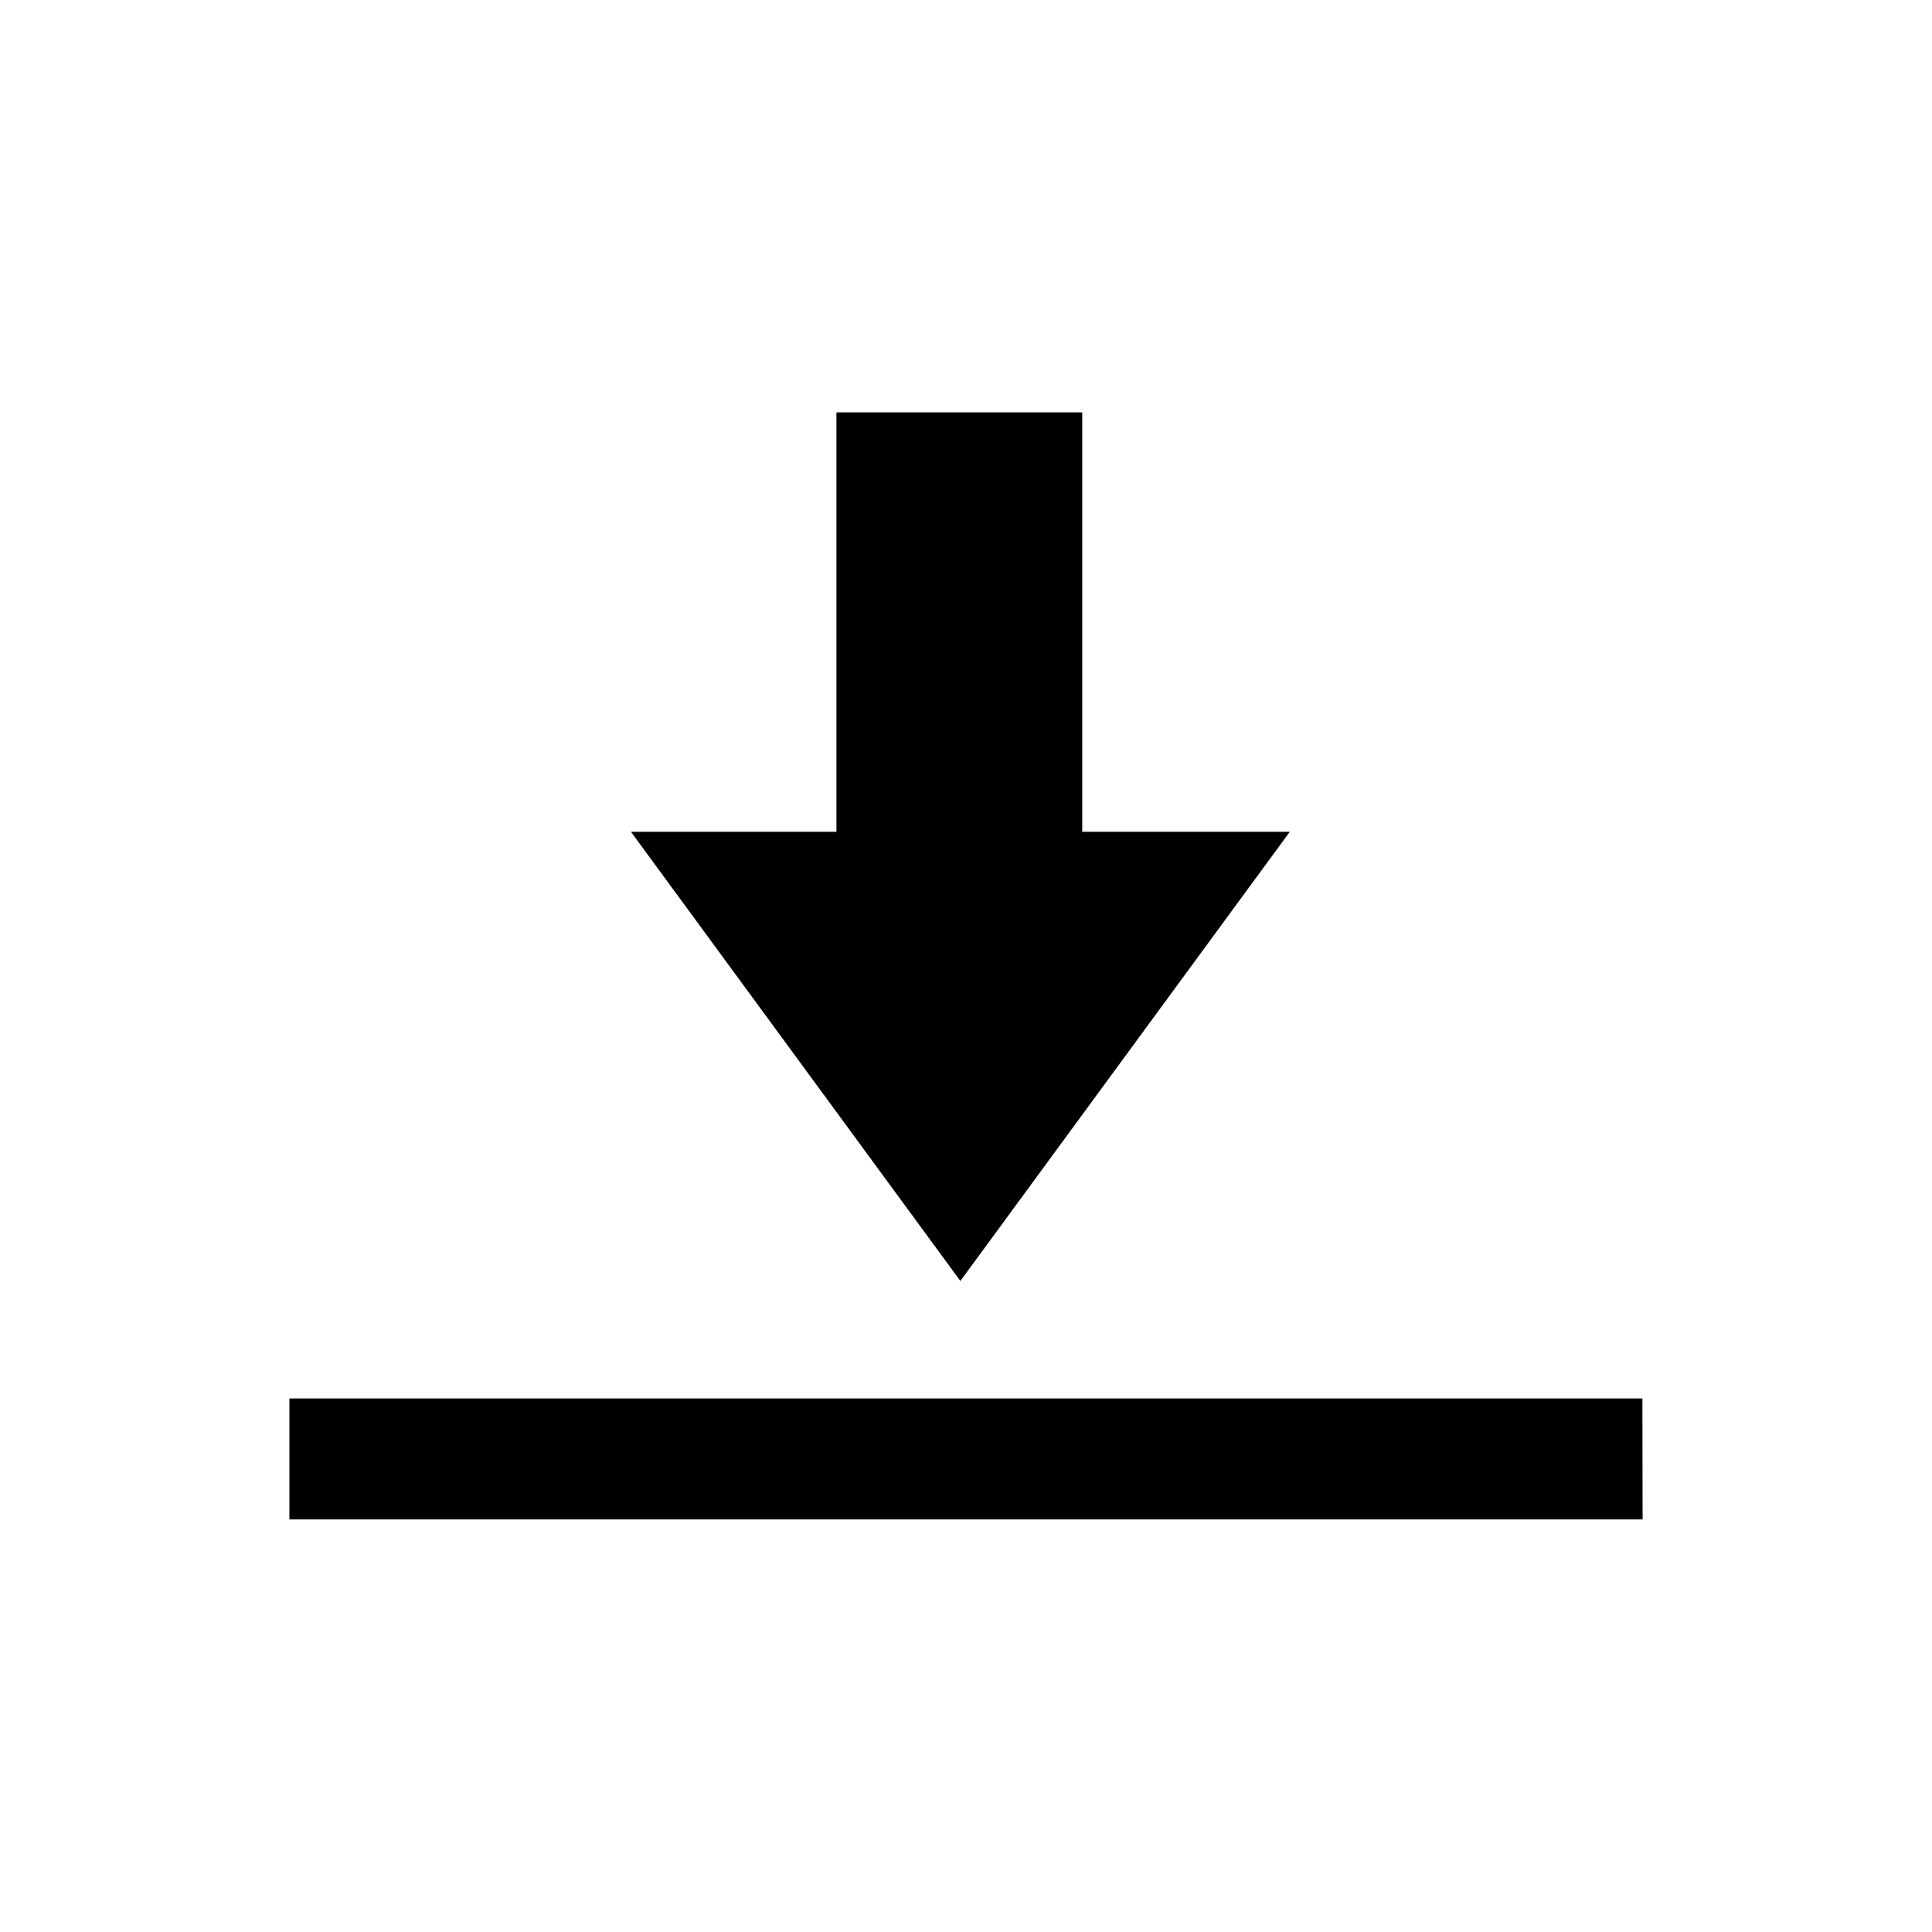
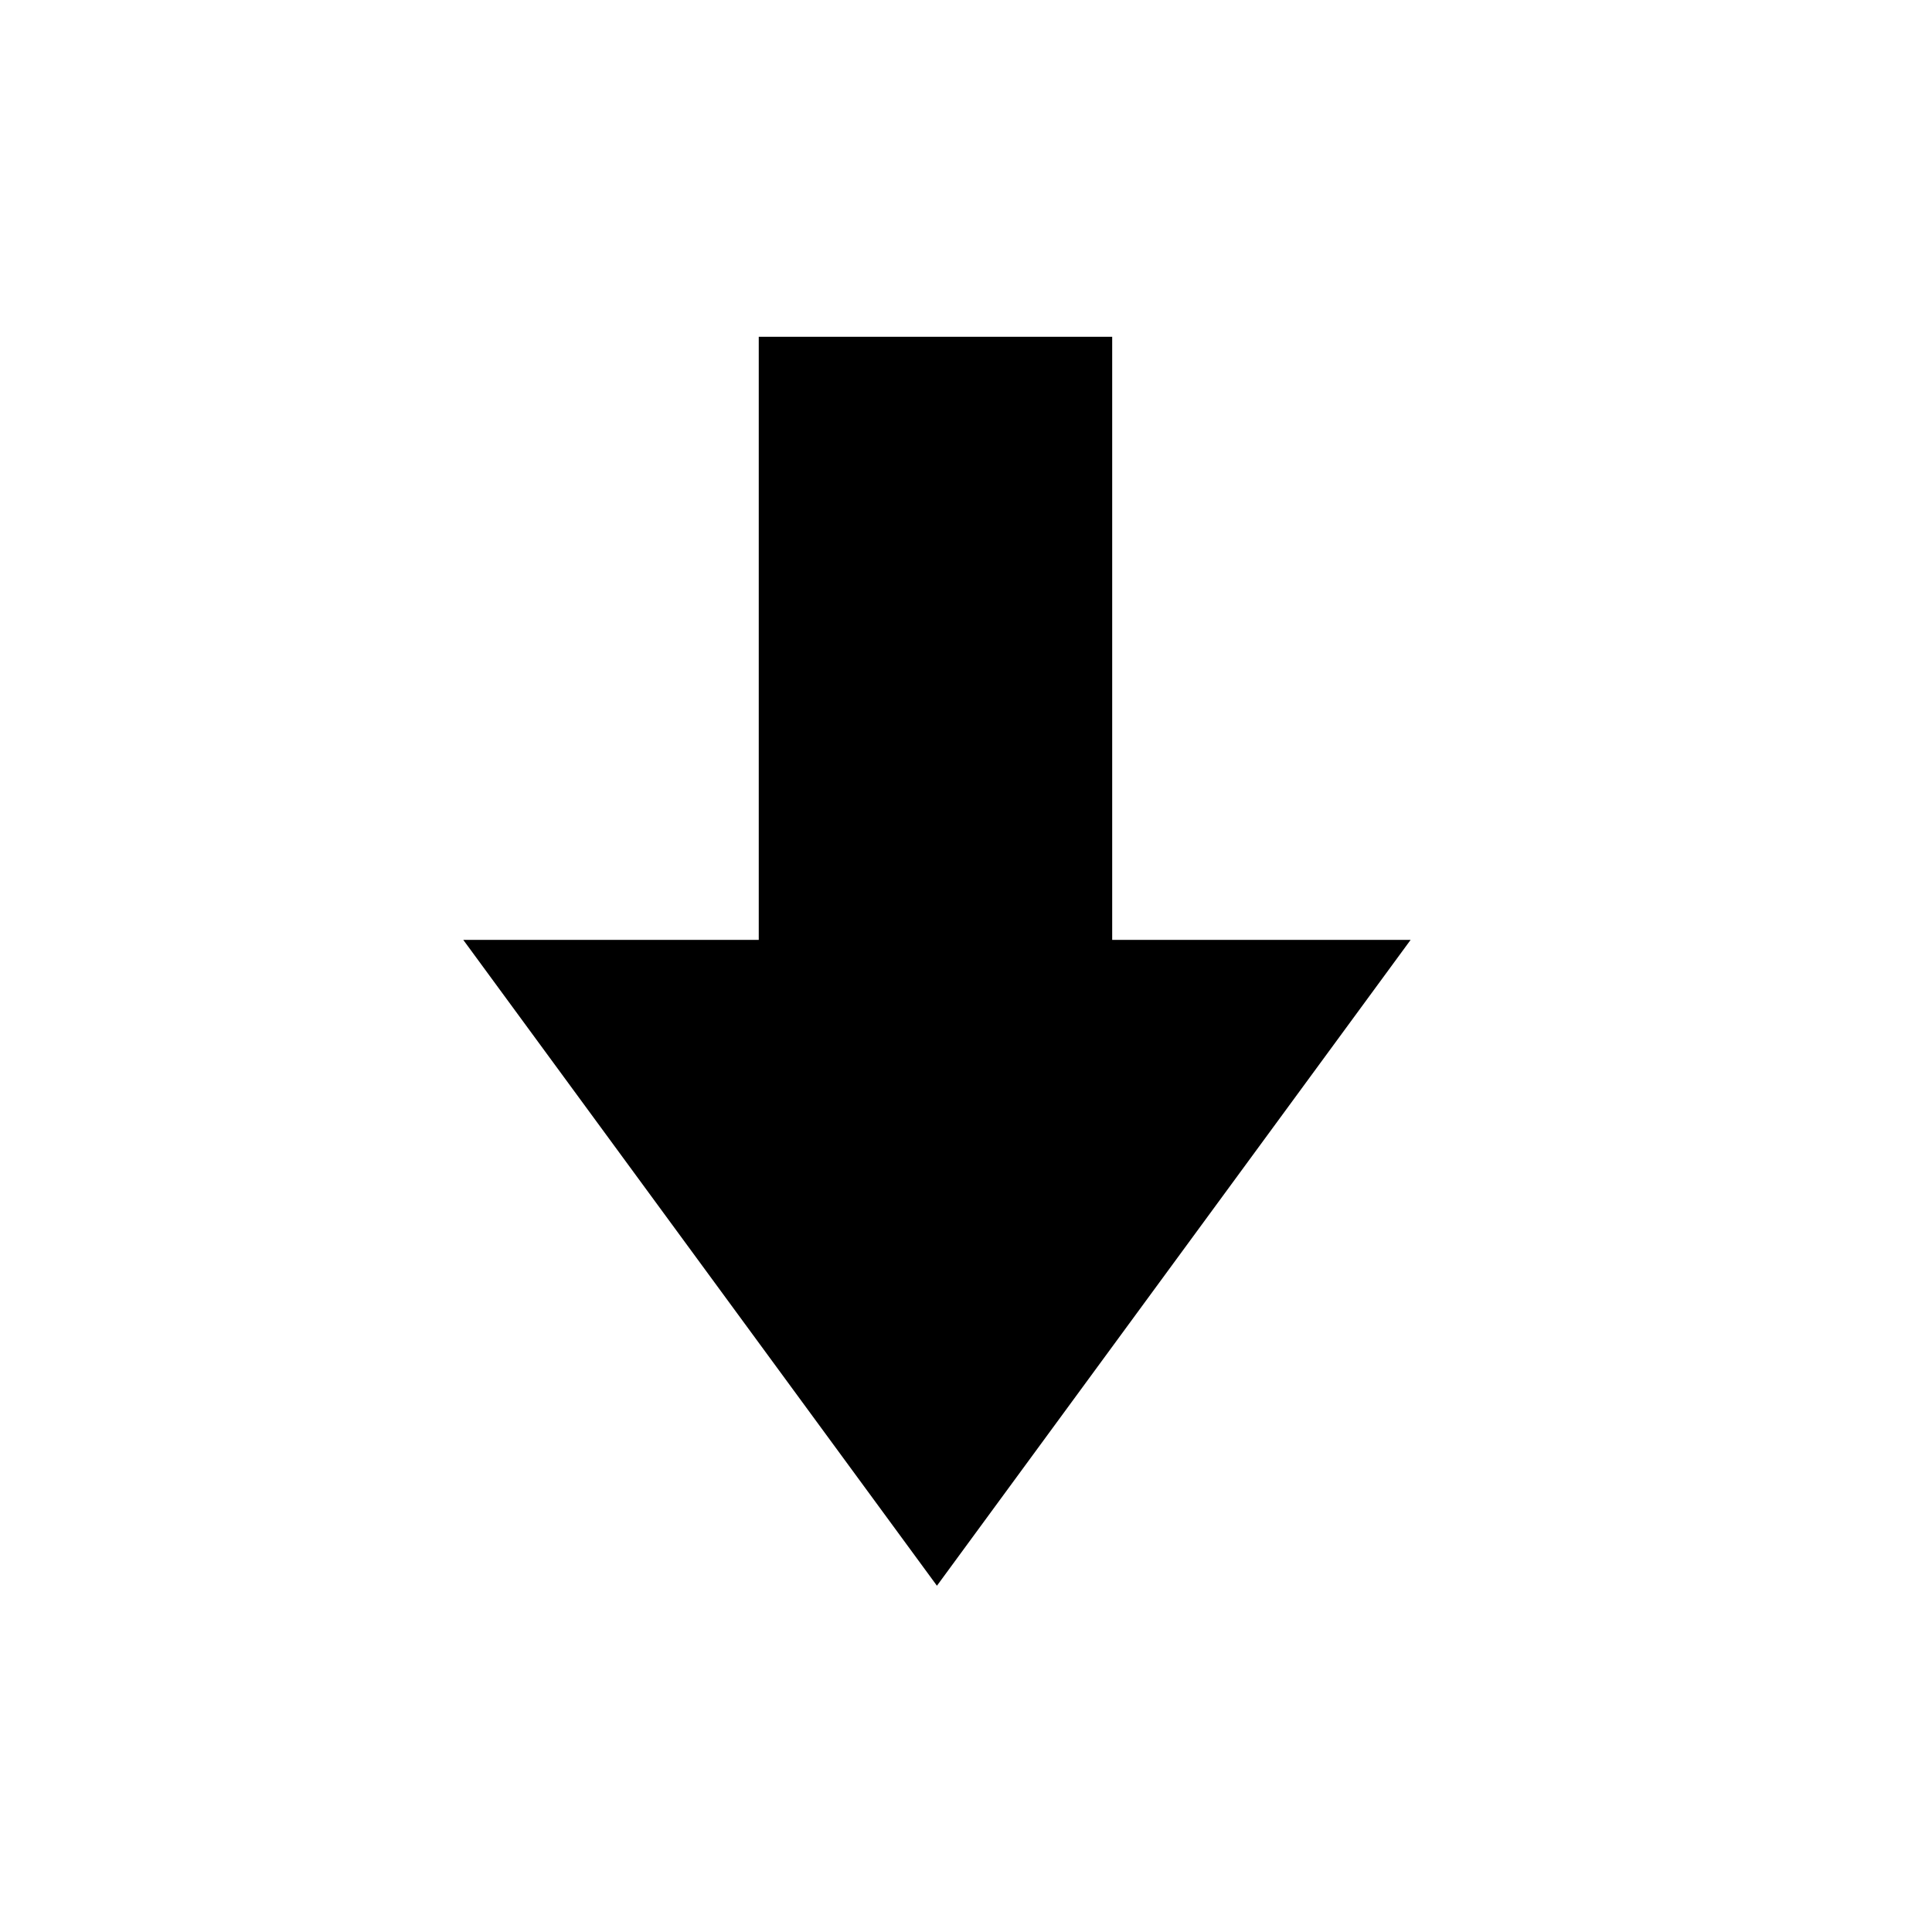
- <svg xmlns="http://www.w3.org/2000/svg" version="1.1" width="120" height="120" xml:space="preserve">
+ <svg xmlns="http://www.w3.org/2000/svg" version="1.1" width="120" height="120" xml:space="preserve" id="svg2">
+   <defs id="defs9" />
  <g id="g12" transform="matrix(1.25,0,0,-1.25,0,120)">
    <g transform="translate(47.72,32.35)" id="g676">
-       <path style="fill:#000000;fill-opacity:1;fill-rule:nonzero;stroke:none" d="M 0,0 -16.37,22.32 -6.158,22.32 -6.158,43.16 6.056,43.16 6.056,22.32 16.37,22.32 0,0 z M -33.34,-5.839 -33.34,-11.85 33.9,-11.85 33.89,-5.839 -33.34,-5.839 z" id="path678" />
+       <path style="fill:#000000;fill-opacity:1;fill-rule:nonzero;stroke:none" d="m -1.164,-15.144 -23.537,32.093 14.683,0 0,29.965 17.562,0 0,-29.965 14.83,0 z" id="path678" />
    </g>
  </g>
</svg>
